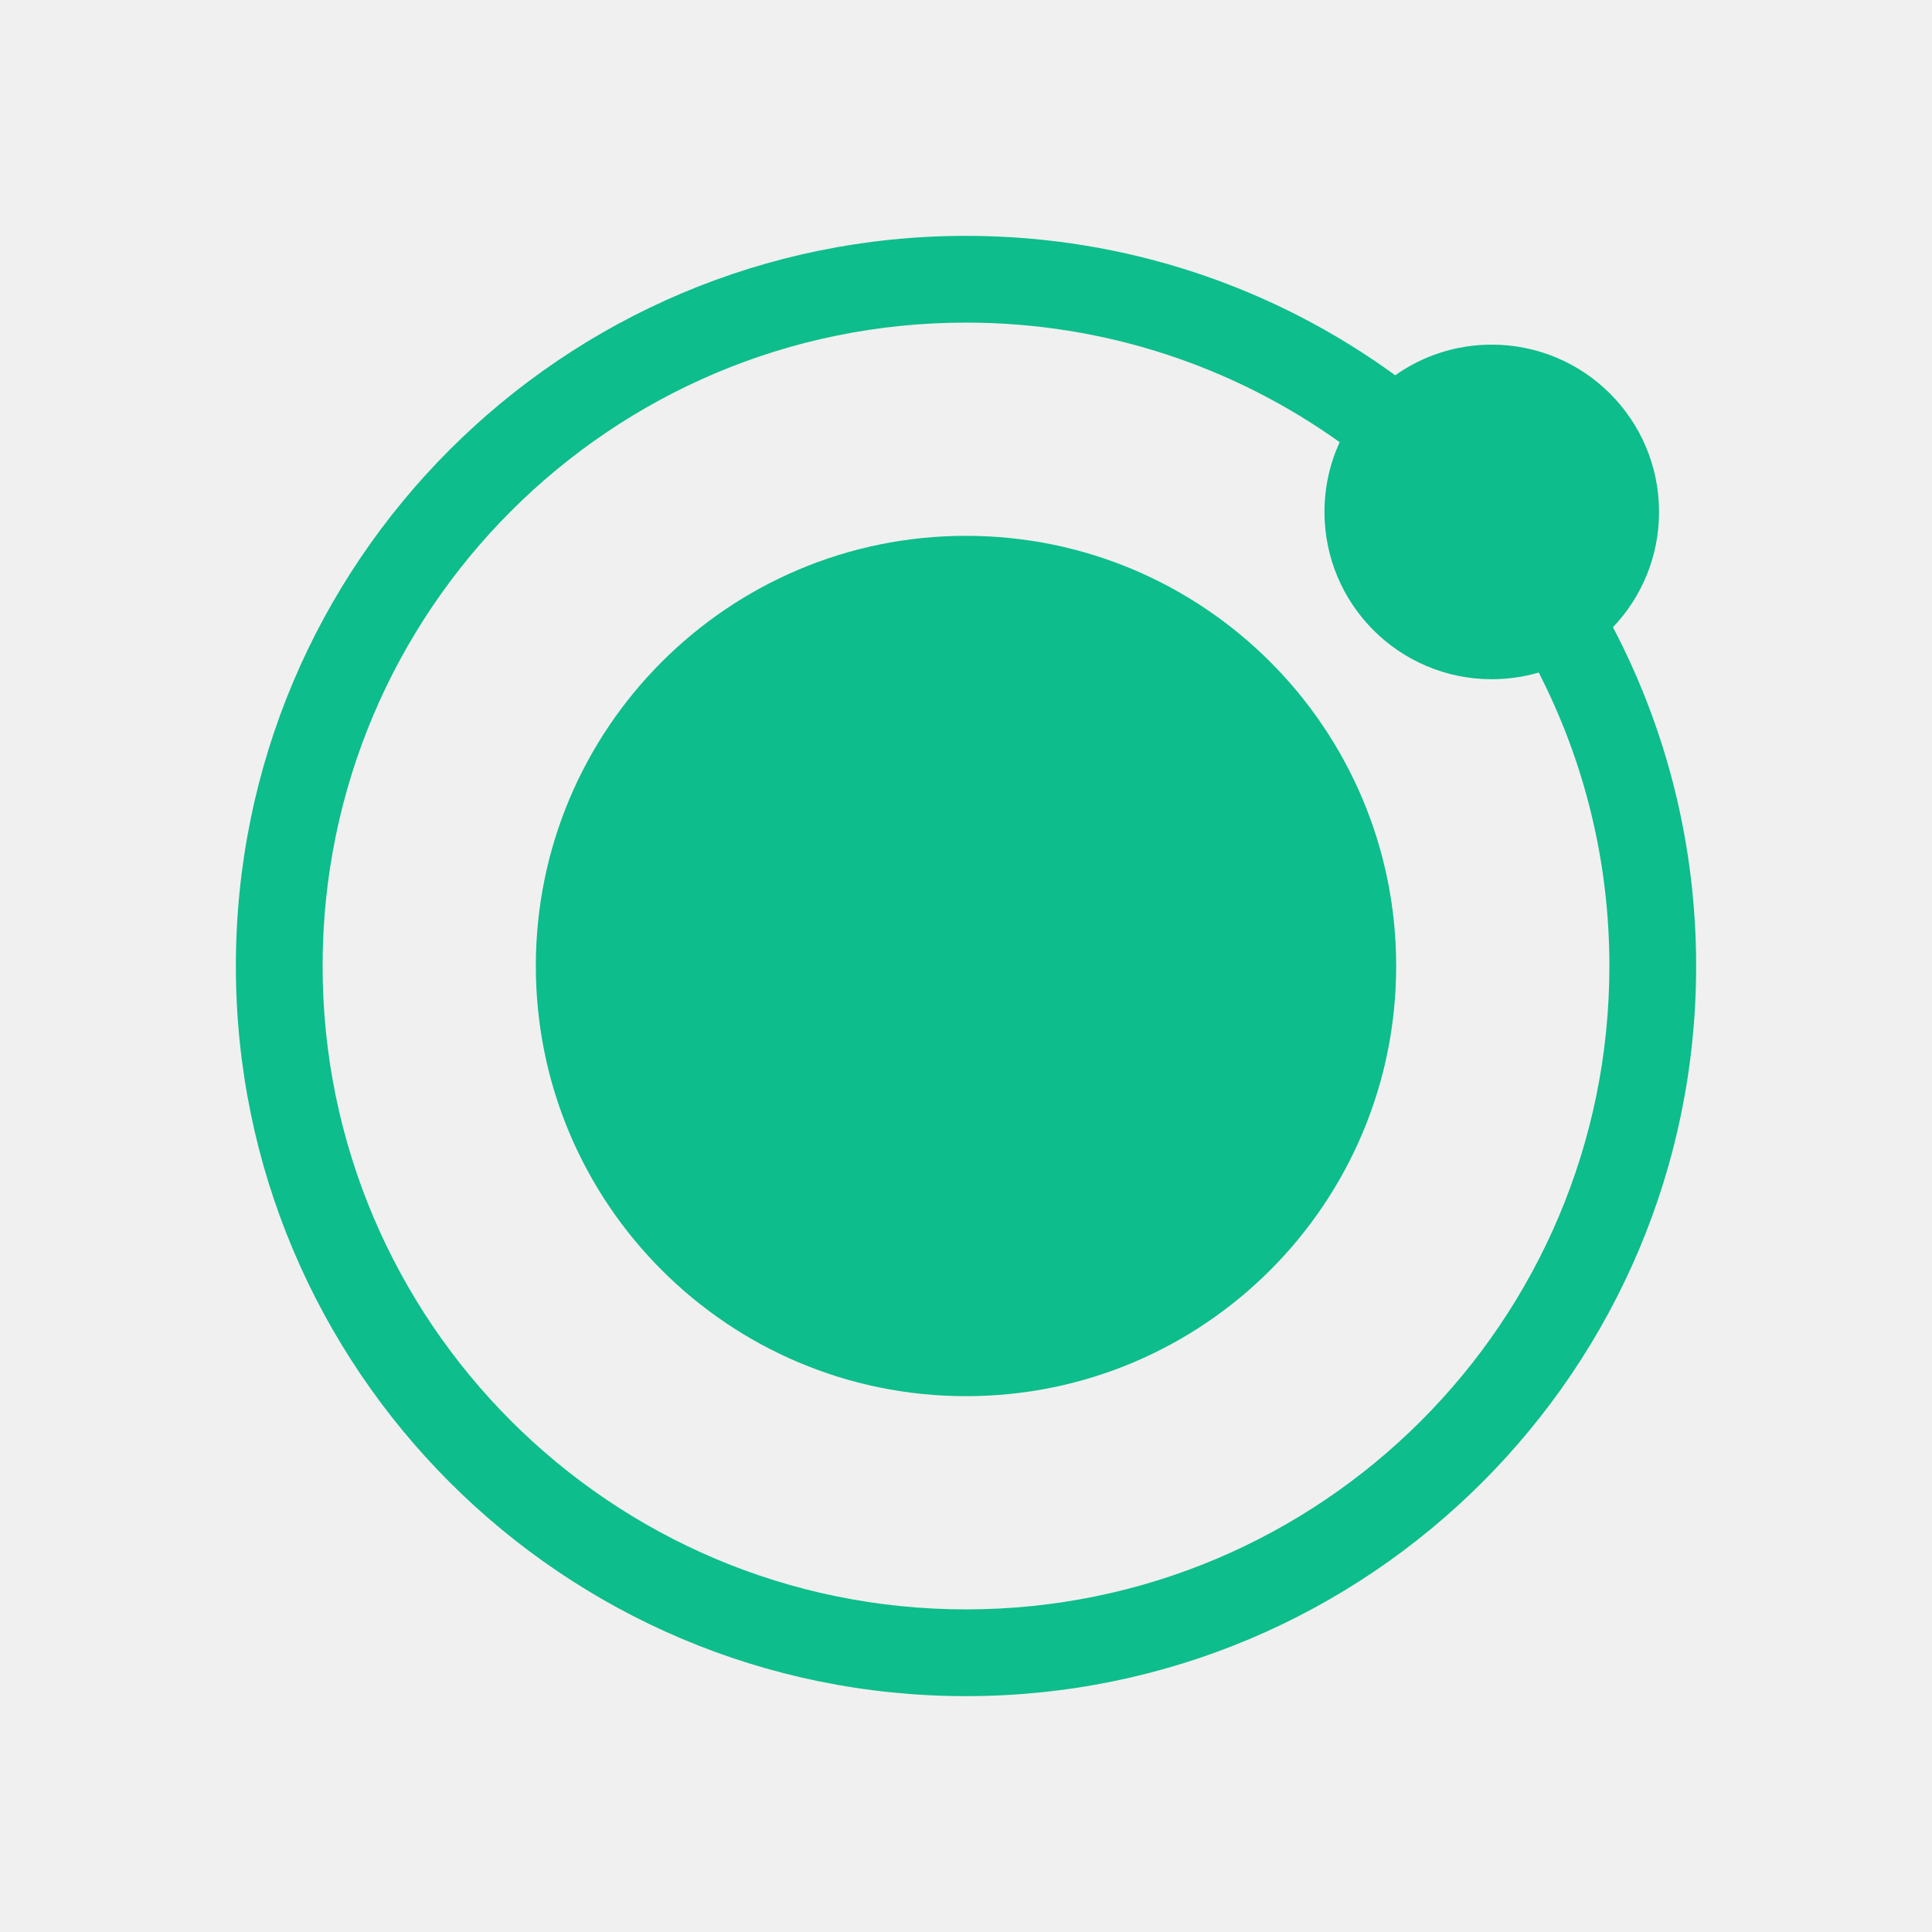
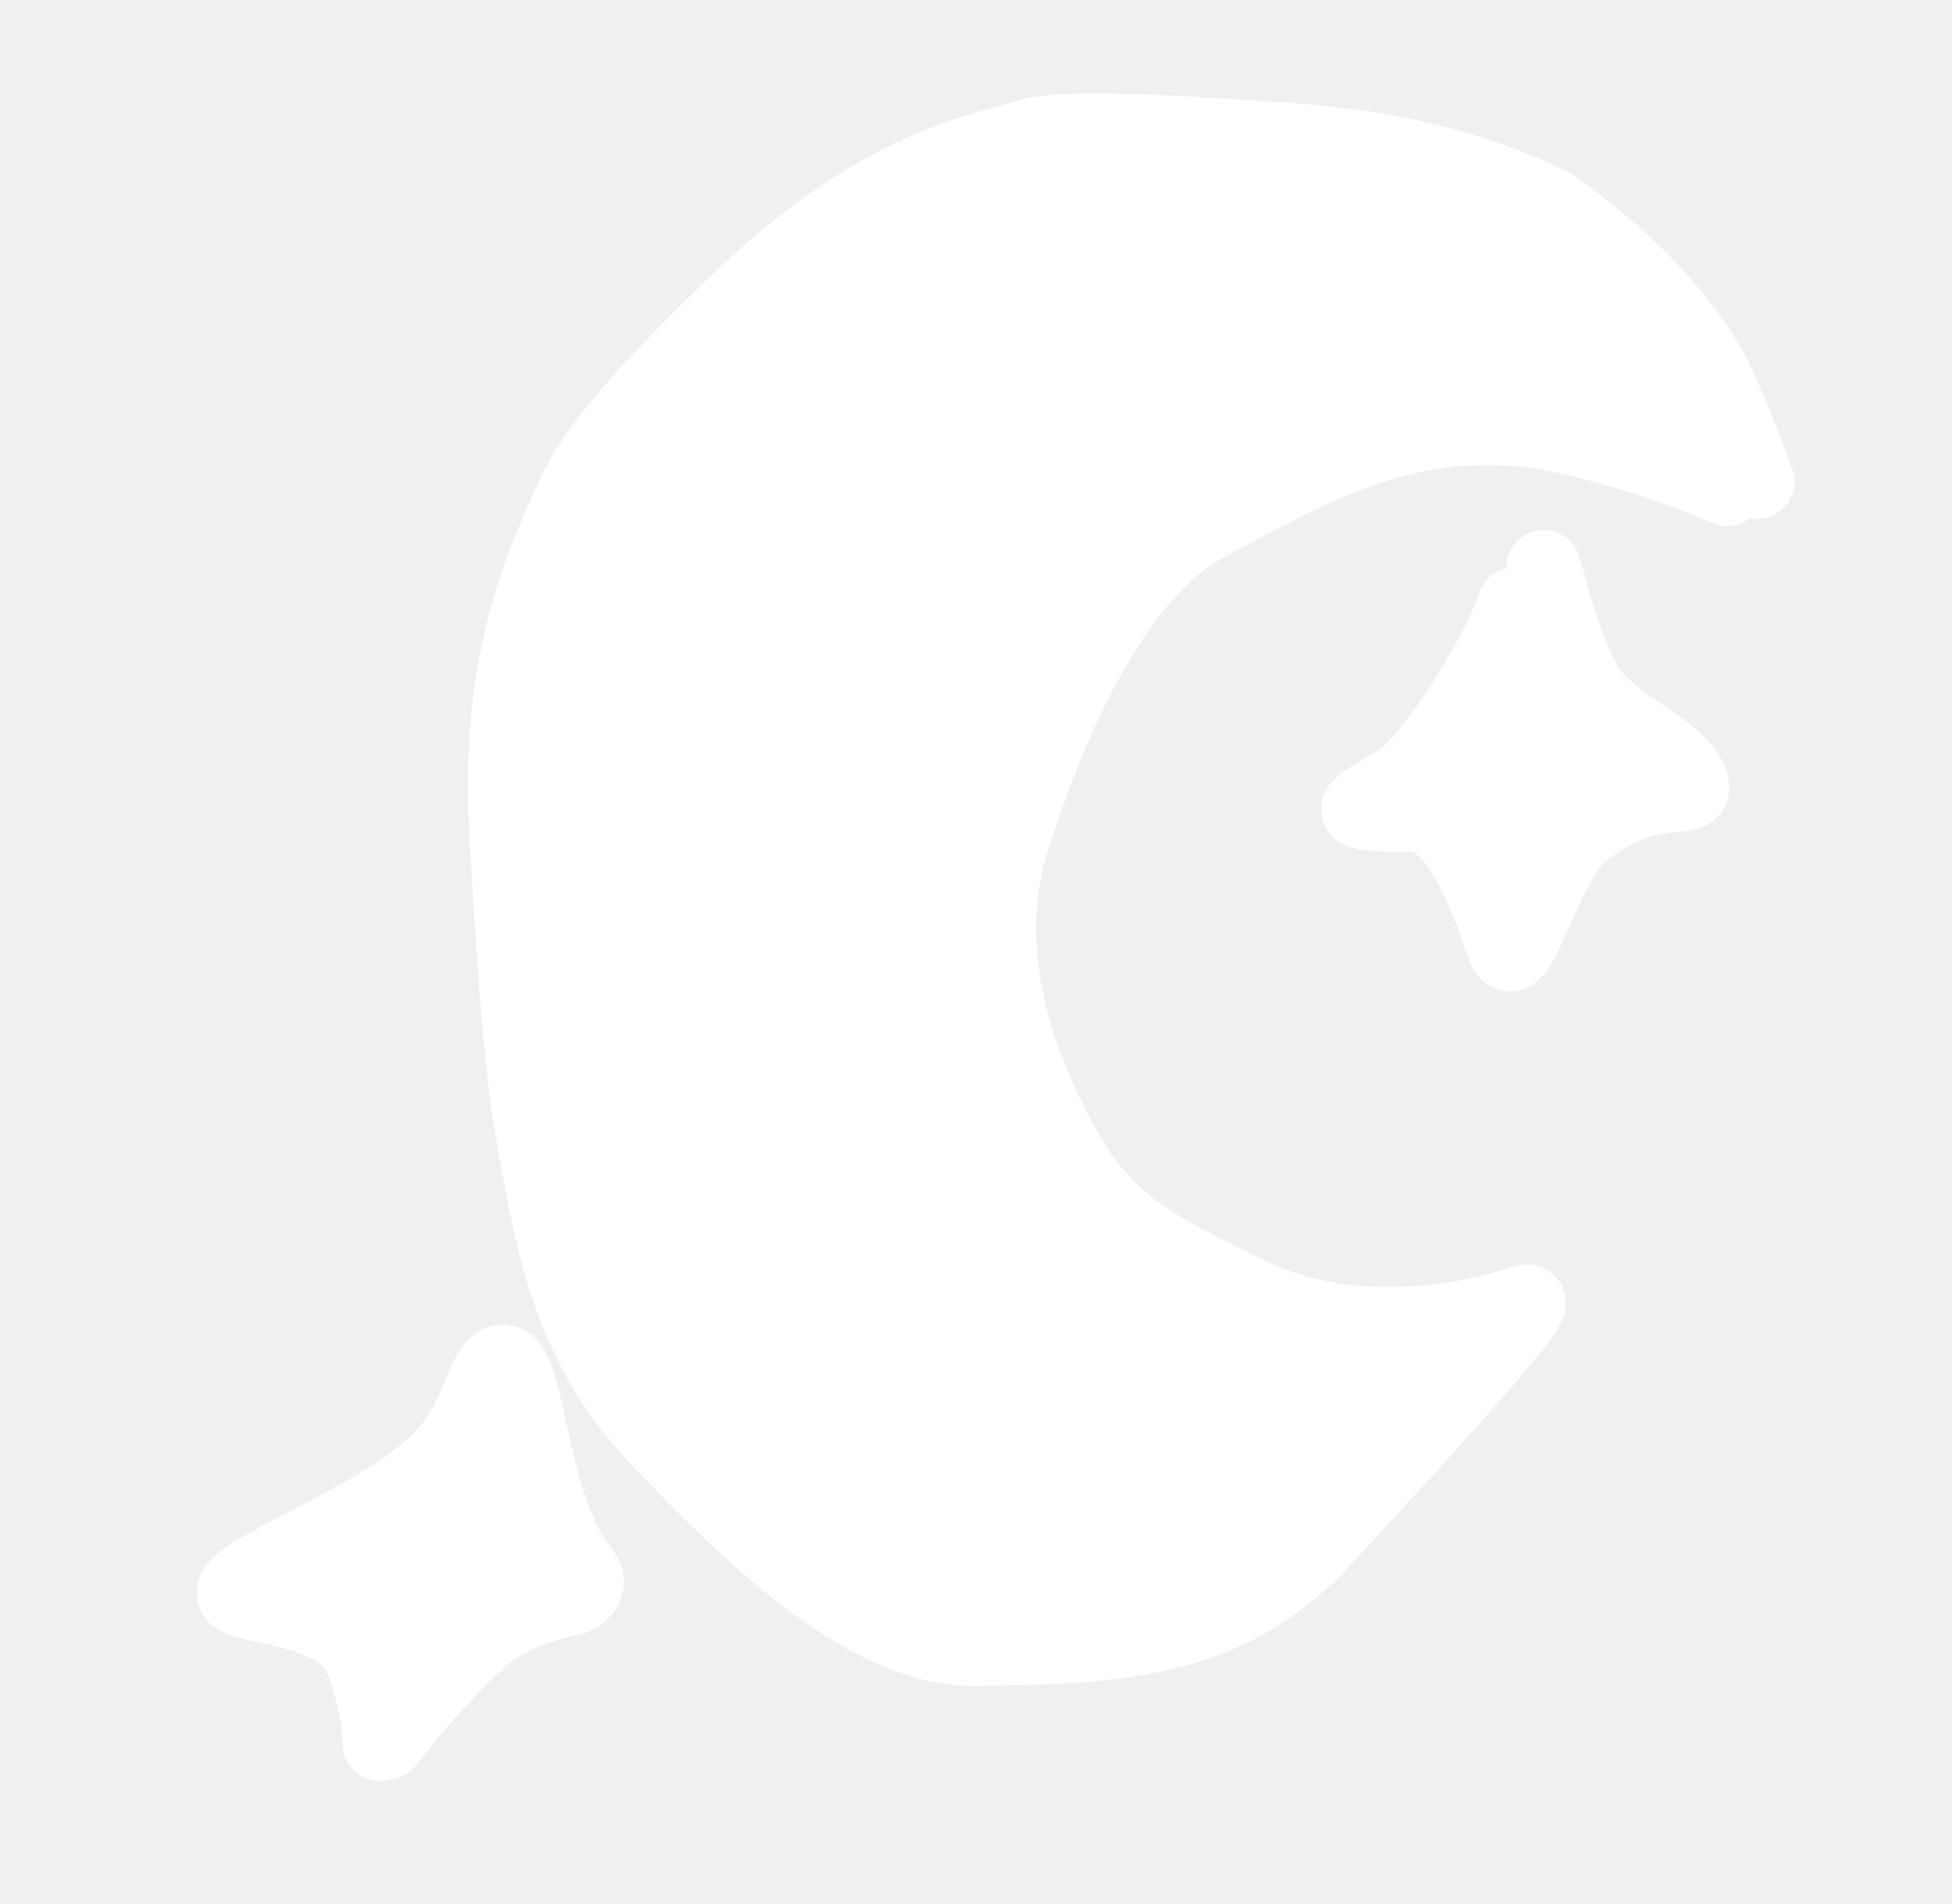
- <svg xmlns="http://www.w3.org/2000/svg" width="384" height="384" viewBox="0 0 384 384" fill="none">
-   <path fill-rule="evenodd" clip-rule="evenodd" d="M64.121 192C64.121 121.375 121.375 64.121 192 64.121C219.695 64.121 245.333 72.925 266.269 87.886C264.331 92.106 263.25 96.802 263.25 101.75C263.25 120.113 278.136 135 296.5 135C299.74 135 302.871 134.536 305.832 133.672C314.811 151.161 319.879 170.989 319.879 192C319.879 262.626 262.626 319.879 192 319.879C121.375 319.879 64.121 262.626 64.121 192ZM320.589 124.669C331.148 144.792 337.121 167.698 337.121 192C337.121 272.148 272.148 337.121 192 337.121C111.852 337.121 46.879 272.148 46.879 192C46.879 111.852 111.852 46.879 192 46.879C223.884 46.879 253.367 57.161 277.313 74.591C282.733 70.754 289.353 68.5 296.5 68.5C314.863 68.5 329.75 83.386 329.75 101.75C329.75 110.634 326.266 118.704 320.589 124.669Z" fill="#0DBD8B" />
-   <circle cx="192" cy="192" r="85.5" fill="#0DBD8B" />
+ <svg xmlns="http://www.w3.org/2000/svg" width="366" height="357" viewBox="0 0 366 357" fill="none">
+   <path d="M323.8 91.674C321.449 90.609 310.383 85.663 293.575 81.848C265.509 75.479 244.532 88.654 226.442 98.202C206.647 108.649 194.568 142.381 189.774 157.553C182.984 179.038 191.25 201.19 200.312 216.755C208.281 230.443 218.013 234.704 233.572 242.441C254.403 252.801 277.514 247.103 285.99 244.188C289.842 242.863 274.825 259.802 248.124 288.669C230.931 307.257 211.657 308.853 183.005 309.198C163.717 309.431 142.642 290.285 122.736 269.074C106.899 252.197 103.573 233.12 99.895 212.236C97.241 197.167 96.01 172.566 95.05 157.349C93.135 126.971 100.003 108.782 108.117 91.718C112.338 82.841 122.867 71.655 137.332 57.551C162.348 33.161 180.096 29.138 192.778 25.595C199.053 23.842 216.21 24.437 243.442 26.456C270.624 28.471 285.914 36.161 291.09 38.629C305.569 48.796 315.999 60.524 320.902 69.669C323.41 74.765 325.959 80.787 329.451 90.294" stroke="white" stroke-width="14" stroke-linecap="round" />
+   <path d="M283.997 113.409C283.472 115.719 276.471 131.359 265.693 143.62C262.637 147.096 256.335 149.623 254.882 151.317C253.494 152.936 261.105 152.679 265.102 152.802C273.814 153.07 279.188 169.685 282.106 177.728C284.497 184.32 289.435 161.891 296.574 156.195C307.618 147.384 314.828 149.727 316.848 148.486C317.769 147.92 316.919 145.977 315.951 144.697C311.922 139.368 304.102 136.959 297.844 129.549C295.528 125.681 293.393 120.112 291.531 113.84C290.779 111.216 290.419 109.728 289.426 106.403" stroke="white" stroke-width="14" stroke-linecap="round" />
+   <path d="M71.253 327C71.253 324.959 70.606 317.757 67.702 310.911C64.044 302.291 50.155 301.849 45.034 299.857C37.4 296.886 69.043 286.662 81.981 274.274C88.6 267.936 90.437 259.222 92.031 257.106C99.24 247.538 97.918 281.095 109.089 294.584C111.044 296.944 109.431 298.754 107.343 299.678C102.238 300.928 97.37 301.901 91.393 306.168C87.174 309.795 80.547 316.392 72.579 326.66" stroke="white" stroke-width="14" stroke-linecap="round" />
+   <path d="M155.399 199.383C159.571 205.1 169.274 215.816 175.736 219.994C178.612 221.853 181.352 222.395 183.08 222.387C183.888 222.384 184.337 221.212 184.595 220.286C185.102 218.467 183.997 214.094 182.971 209.545C182.704 208.361 183.317 209.392 183.653 209.472C184.59 209.694 178.58 198.745 169.669 184.519C165.592 178.011 164.751 174.39 163.957 168.284C163.422 158.306 163.483 150.706 164.282 147.32C164.814 145.412 165.602 143.12 167.585 139.897" stroke="white" stroke-width="14" stroke-linecap="round" />
+   <path d="M166.997 135.15C166.835 122.596 166.315 98.795 165.987 102.282C165.817 104.101 165.04 105.939 159.634 116.43C154.228 126.921 144.063 145.988 138.441 156.974C129.246 174.943 129.289 183.56 128.373 186.156C126.06 192.709 117.832 173.9 116.338 169.08C114.281 162.441 114.402 151.943 115.136 139.482C115.966 125.4 120.093 116.338 121.52 112.829C122.896 109.446 129.289 100.133 139.462 86.191C147.628 74.998 155.631 69.697 160.248 66.82C163.423 64.843 167.431 63.475 172.925 62.002C178.907 61.064 187.7 60.679 197 60.468C200.692 60.304 202.299 60.025 203.954 59.737" stroke="white" stroke-width="38" stroke-linecap="round" />
+   <path d="M249.254 70.473C249.025 70.319 243.674 70.354 228.869 72.667C219.165 74.183 205.545 79.145 195.977 82.921C181.004 88.829 174.464 94.973 169.661 100.432C166.609 103.901 162.752 109.166 162.137 110.115C164.378 107.633 173.33 99.544 183.498 92.04C187.656 89.091 189.779 87.885 193.255 86.194" stroke="white" stroke-width="38" stroke-linecap="round" />
+   <path d="M222.993 77.045C220.679 77.086 213.92 78.012 202.024 86.893C199.051 89.112 197.631 90.882 193.123 96.587C188.614 102.292 181.185 112.037 176.689 118.663C172.194 125.289 170.856 128.501 168.723 136.811C166.591 145.121 163.704 158.432 162.244 167.568C160.072 181.158 161.728 187.397 164.747 191.912C170.084 199.893 175.535 207.19 177.254 210.96C177.555 211.62 174.67 205.938 173.225 193.041C172.269 184.508 172.432 171.797 172.944 161.602C173.827 144.012 177.054 133.219 179.062 127.35C180.025 124.79 180.877 123.08 181.545 121.888C182.214 120.697 182.674 120.075 184.082 117.561" stroke="white" stroke-width="38" stroke-linecap="round" />
+   <path d="M129.397 169.634C129.168 169.709 128.936 181.048 129.035 199.856C129.142 219.933 138.119 231.244 138.449 232.393C138.572 232.819 137.394 232.847 136.195 232.103C133.196 230.242 129.539 224.774 124.255 215.476C116.741 202.255 114.099 189.261 113.646 188.192C112.526 185.544 115.335 200.815 116.317 209.209C118.082 224.305 118.578 232.29 119.192 234.767C120.026 238.135 126.356 247.878 136.063 261.19C147.039 276.24 158.435 279.13 160.699 279.521C161.411 279.644 158.433 276.206 152.849 266.627C147.264 257.049 138.446 240.563 133.12 229.598C122.475 207.679 123.525 200.624 123.85 196.221C124.197 191.515 132.057 193.085 134.222 193.271C136.154 193.438 145.073 202.309 157.917 215.205C167.466 224.793 174.417 231.096 176.82 234.652C177.354 235.441 177.337 236.354 176.958 236.836C174.623 239.802 166.596 235.771 157.084 230.385C147.387 224.892 181.946 238.769 189.516 239.052C191.646 239.132 194.941 237.503 196.742 236.512C198.543 235.521 198.685 234.602 198.441 233.847C197.953 232.341 192.569 229.206 184.707 224.441C178.799 220.861 172.605 218.879 165.627 216.92C158.267 214.853 149.555 214.884 142.551 215.416C140.101 215.602 140.058 216.816 141.489 218.174C142.919 219.532 145.867 221.304 150.805 223.585C155.742 225.866 162.579 228.603 175.565 232.872C188.551 237.14 207.48 242.856 217.806 246.133C229.373 249.804 233.395 252.119 239.823 255.055C253.35 261.235 259.464 262.271 261.696 262.017C262.263 261.953 261.46 261.254 260.393 260.991C255.957 259.901 250.695 265.897 243.988 271.392C240.755 274.041 233.347 276.212 224.329 280.052C215.311 283.893 204.392 288.54 197.691 291.249C185.708 296.094 181.42 295.242 176.906 293.626C165.789 289.647 162.822 285.486 160.053 282.307C157.043 278.85 157.546 271.522 158.732 265.281C159.658 260.405 165.39 259.78 169.47 259.154C171.081 258.906 173.526 259.105 174.263 258.936C174.84 258.804 167.3 254.459 159.267 249.259C157.037 247.815 172.741 259.079 188.046 265.648C200.704 271.081 218.917 267.858 222.443 269.327C227.494 271.432 229.156 276.54 230.04 278.564C232.866 285.03 223.178 294.612 221.084 295.82C216.91 298.228 209.369 297.175 202.04 296.674C195.532 296.229 190.444 292.938 184.843 289.542C169.922 280.495 167.109 274.553 167.209 273.166C167.966 262.637 193.948 268.316 194.995 265.256C195.381 262.842 194.492 257.933 191.542 249.559C189.505 245.03 186.371 239.933 183.142 234.681" stroke="white" stroke-width="26" stroke-linecap="round" />
+   <path d="M165.902 79.895C165.913 76.819 167.585 66.336 170.969 59.085C173.018 54.694 178.494 51.033 189.145 44.708C191.903 43.07 194.766 42.253 195.473 41.914C203.097 38.253 173.201 46.639 168.426 52.171C167.692 53.02 168.703 53.112 169.945 52.704C172.924 51.726 178.641 49.324 188.369 46.543C193.965 44.944 201.166 43.977 207.658 43.37C214.15 42.763 219.784 42.804 227.459 43.654C235.134 44.505 244.68 46.162 250.912 47.459C259.846 49.318 266.962 52.754 274.463 56.123C284.257 60.522 300.78 65.986 306.188 69.531C309.454 72.512 311.994 75.223 312.2 75.956C312.146 75.96 311.771 75.22 311.384 74.458" stroke="white" stroke-width="26" stroke-linecap="round" />
+   <path d="M295.478 60.575C292.75 57.98 284.708 51.135 266.361 42.583C259.563 39.414 250.699 39.673 244.223 40.155C243.172 40.234 242.353 40.995 241.794 41.632C241.234 42.268 241.004 43.003 242.435 44.574C253.562 54.052 264.491 62.748 270.922 66.614C273.335 68.001 274.023 68.222 275.507 68.386" stroke="white" stroke-width="26" stroke-linecap="round" />
+   <path d="M285.396 146.034C285.336 146.034 285.275 144.392 284.818 142.152C284.568 140.924 281.19 143.731 278.74 145.953C277.707 146.89 277.566 147.901 277.952 148.198C285.46 153.977 295.521 130.052 295.868 128.702C296.026 128.087 295.256 127.545 294.553 127.195C293.85 126.845 293.01 126.686 292.06 126.844C291.109 127.001 290.075 127.48 289.441 128.145C288.257 129.388 288.595 131.612 289.173 133.692C289.453 134.702 290.124 135.482 290.821 136.023C293.734 138.284 298.782 138.07 302.801 140.976C304.036 141.869 305.112 143.443 305.171 144.535C305.284 146.654 298.009 147.119 291.908 148.937C287.901 151.549 284.74 154.016 283.277 155.811C282.559 156.789 281.894 157.904 280.607 160.24" stroke="white" stroke-width="16" stroke-linecap="round" />
+   <path d="M82.826 290.245C83.841 289.464 86.244 283.656 87.32 278.51C87.521 277.549 88.006 276.768 88.674 276.268C89.341 275.767 90.29 275.601 91.081 275.867C96.025 277.524 96.284 289.951 98.39 295.49C100.079 299.931 86.741 294.397 83.243 294.756C79.394 295.152 76.338 299.427 71.032 306.797C70.187 307.972 71.418 308.227 72.374 307.922C74.443 307.262 75.919 305.372 76.862 303.352C78 300.917 77.033 298.425 76.171 296.952C71.968 294.353 68.02 293.451 65.992 293.292C64.799 293.245 63.275 293.267 61.704 293.289" stroke="white" stroke-width="16" stroke-linecap="round" />
</svg>
